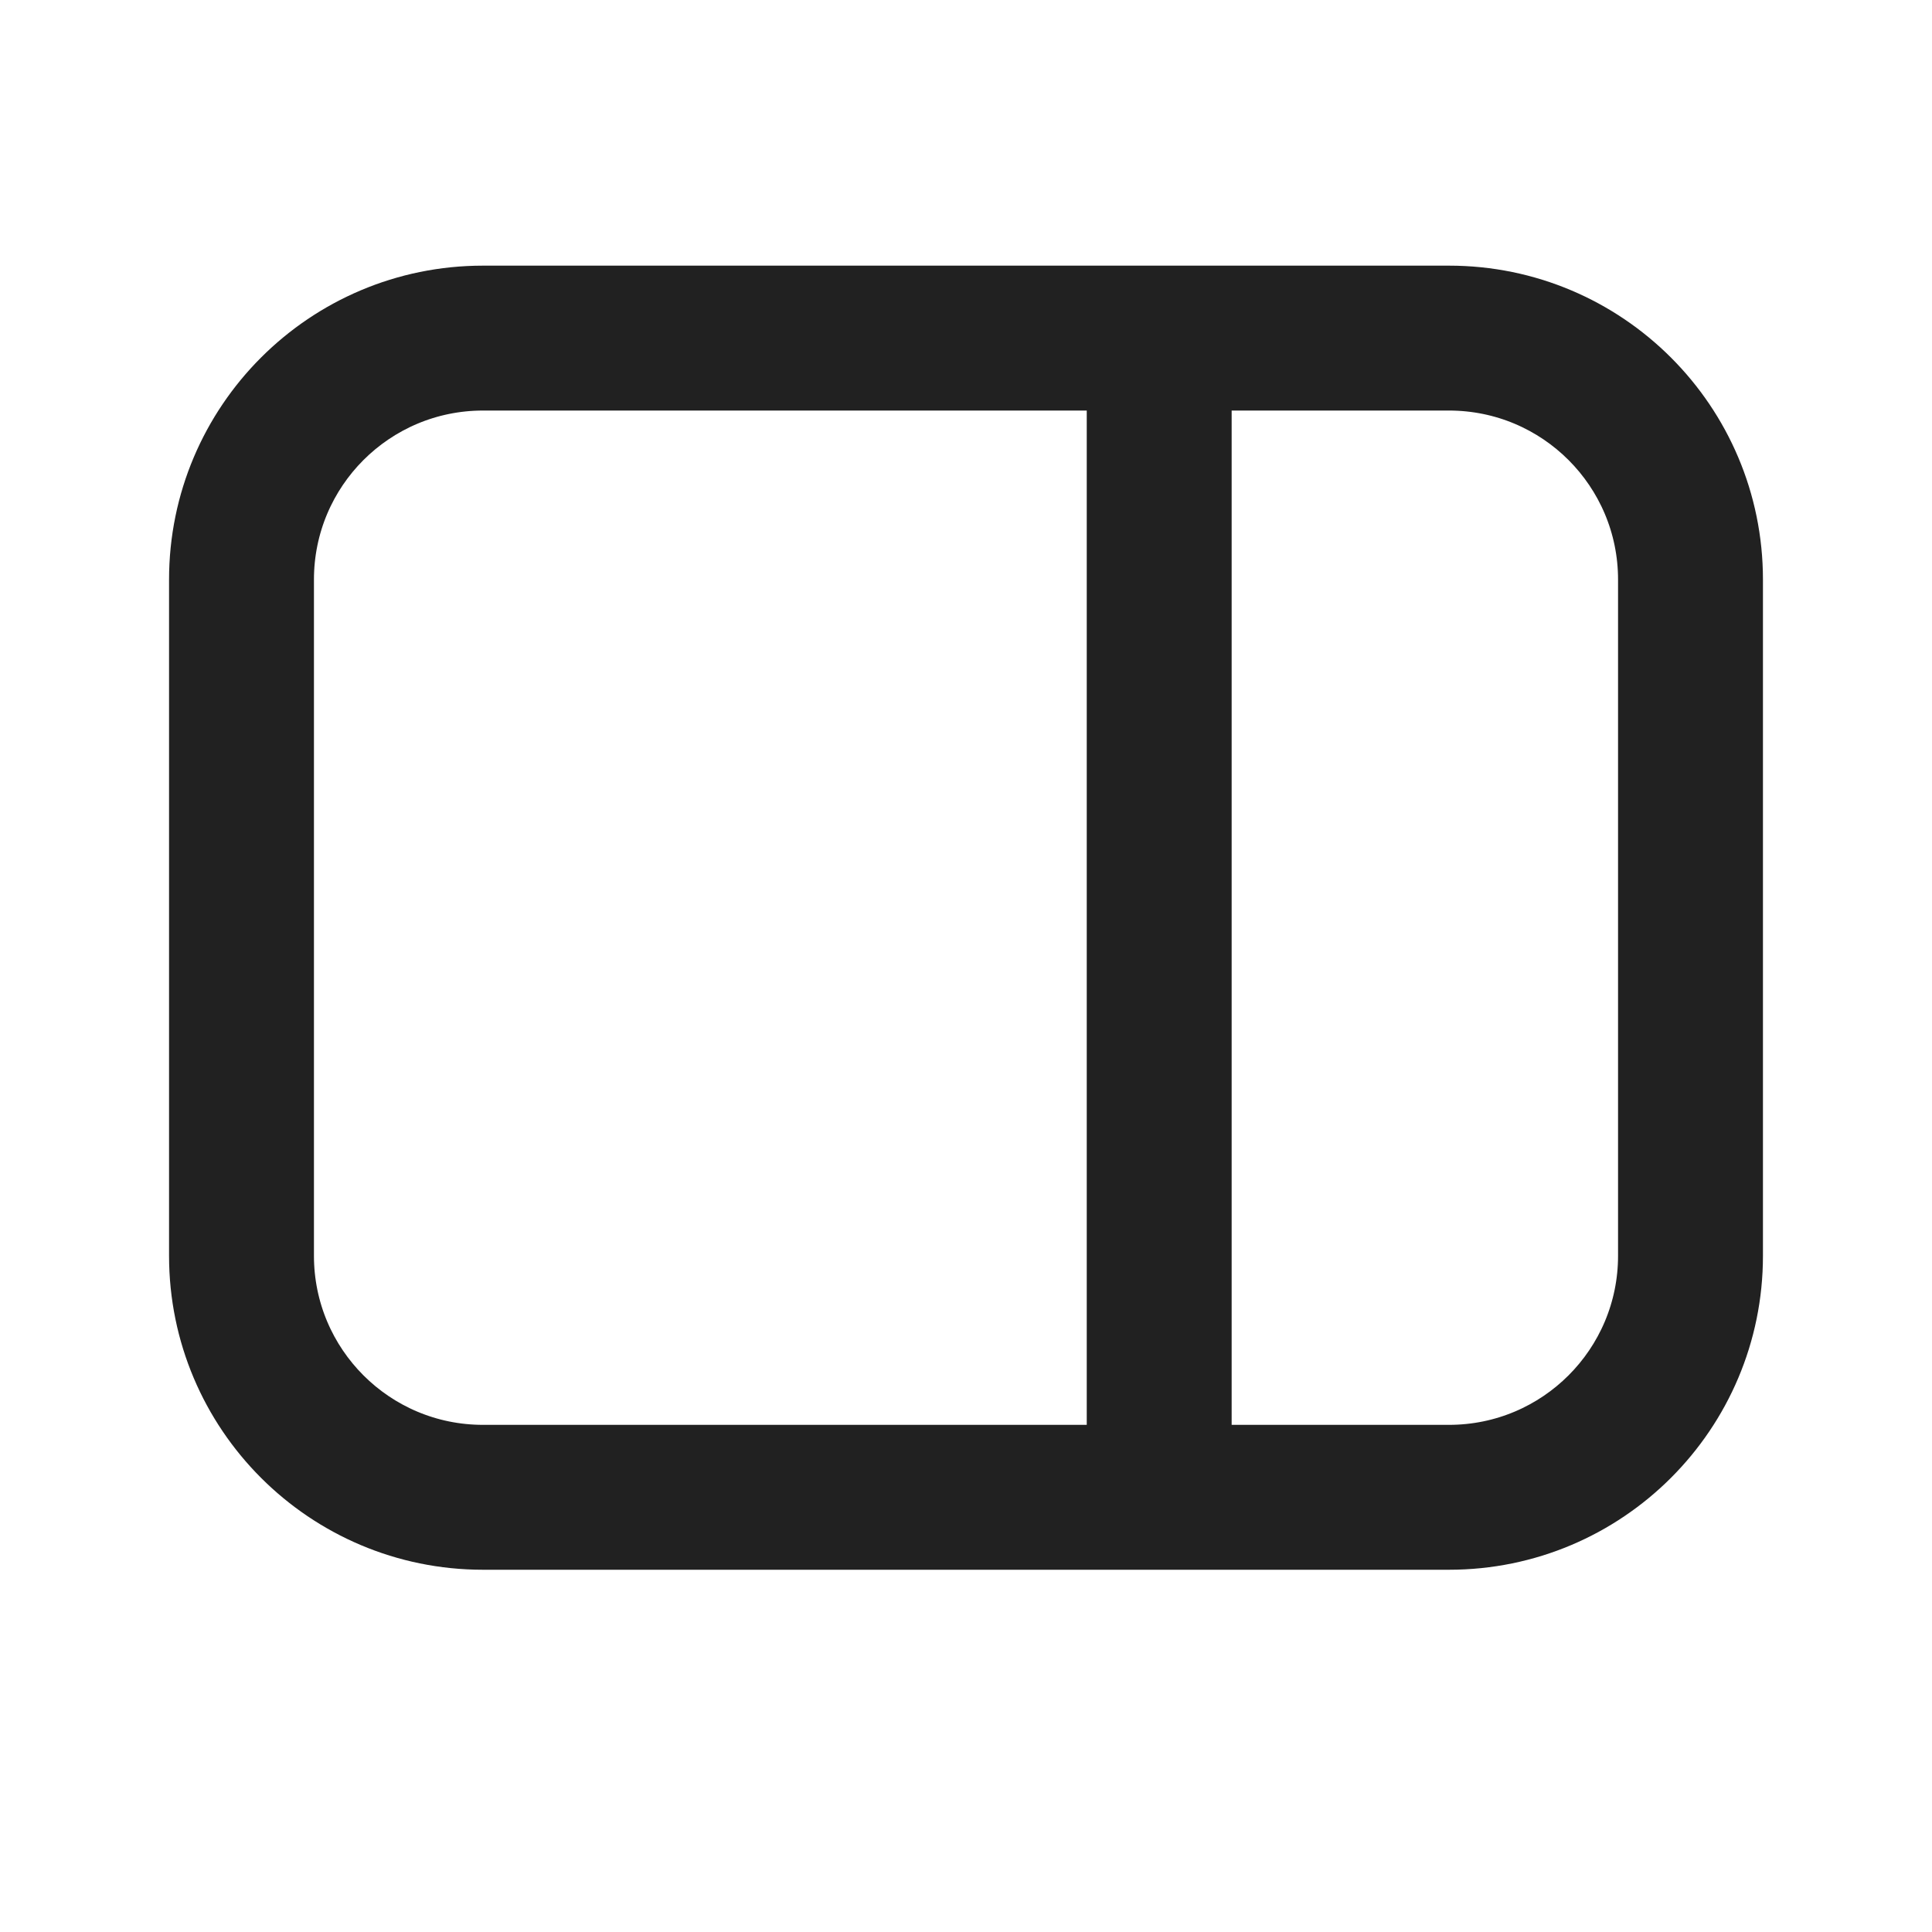
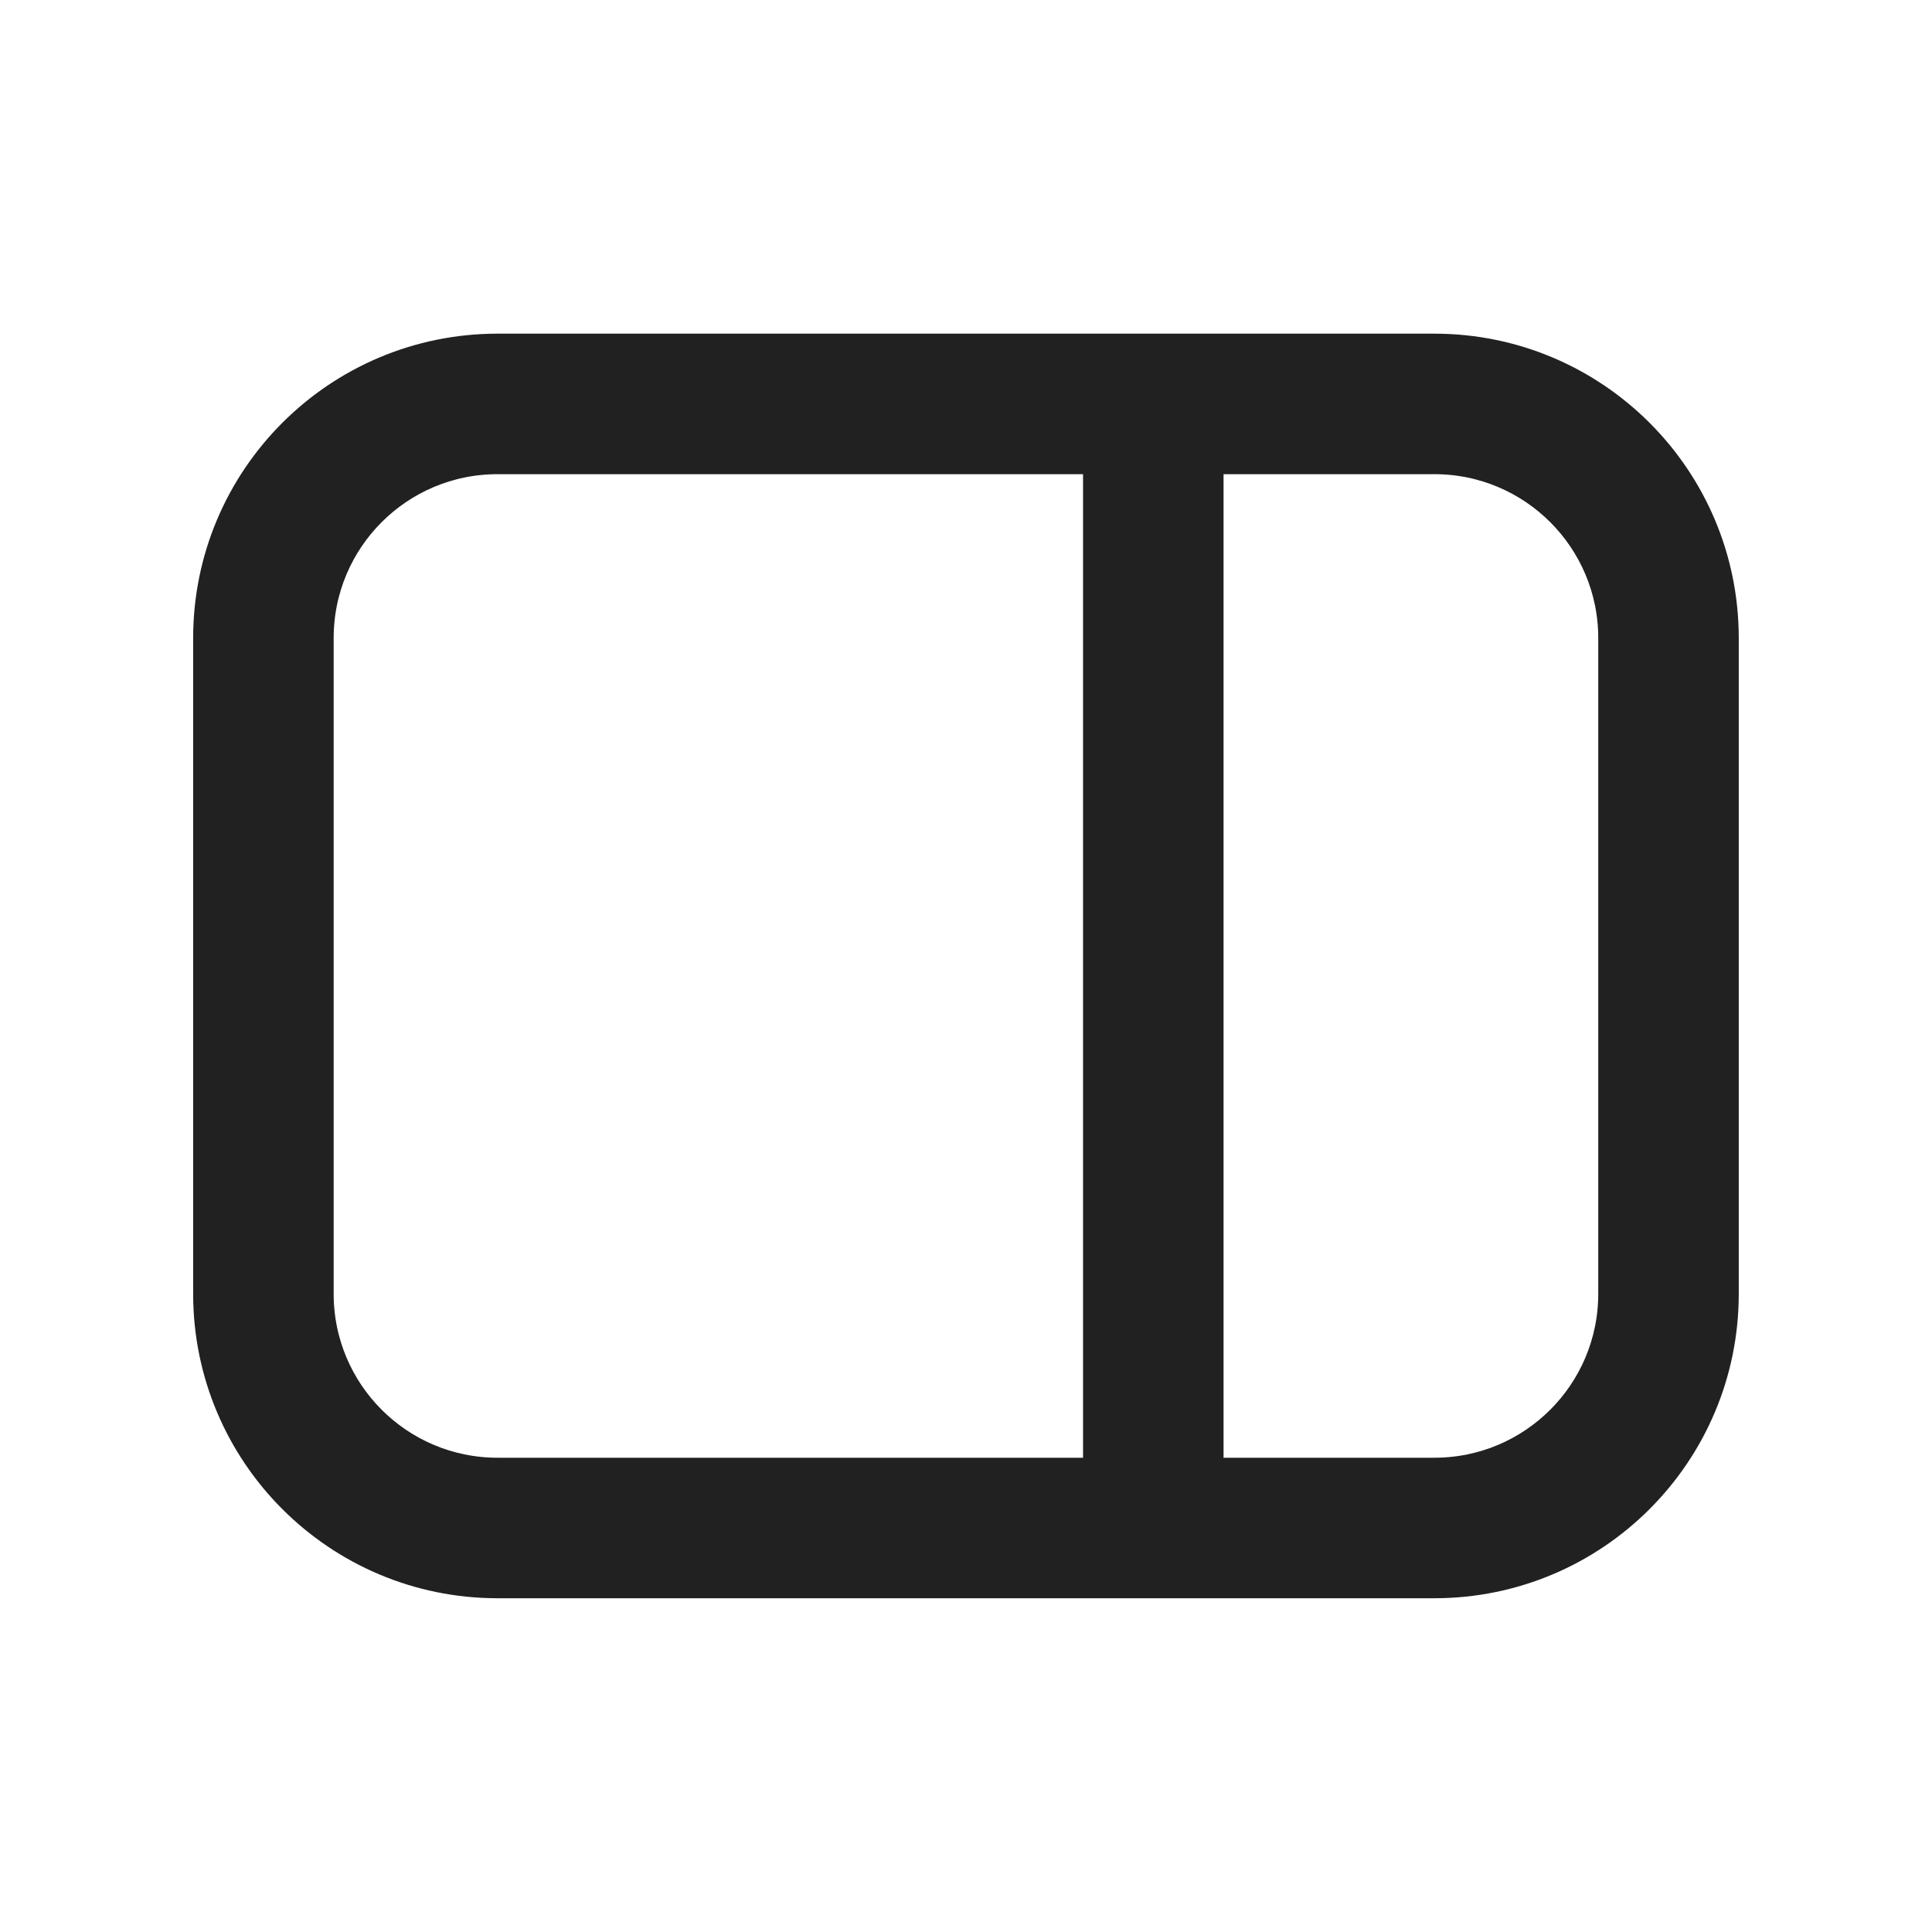
- <svg xmlns="http://www.w3.org/2000/svg" width="20" height="20" viewBox="0 0 20 20" fill="none" stroke="#212121" stroke-width="0.5" stroke-linejoin="round" stroke-linecap="round">
+ <svg xmlns="http://www.w3.org/2000/svg" width="20" height="20" viewBox="-0.312 -0.812 20.625 20.625" fill="none" stroke="#212121" stroke-width="0.5" stroke-linejoin="round" stroke-linecap="round">
  <path d="M18 6C18 4.343 16.657 3 15 3H5C3.343 3 2 4.343 2 6V13C2 14.657 3.343 16 5 16H15C16.657 16 18 14.657 18 13V6ZM11.5 4V15H5C3.895 15 3 14.105 3 13V6C3 4.895 3.895 4 5 4H11.5ZM12.5 4H15C16.105 4 17 4.895 17 6V13C17 14.105 16.105 15 15 15H12.5V4Z" fill="#212121" />
</svg>
